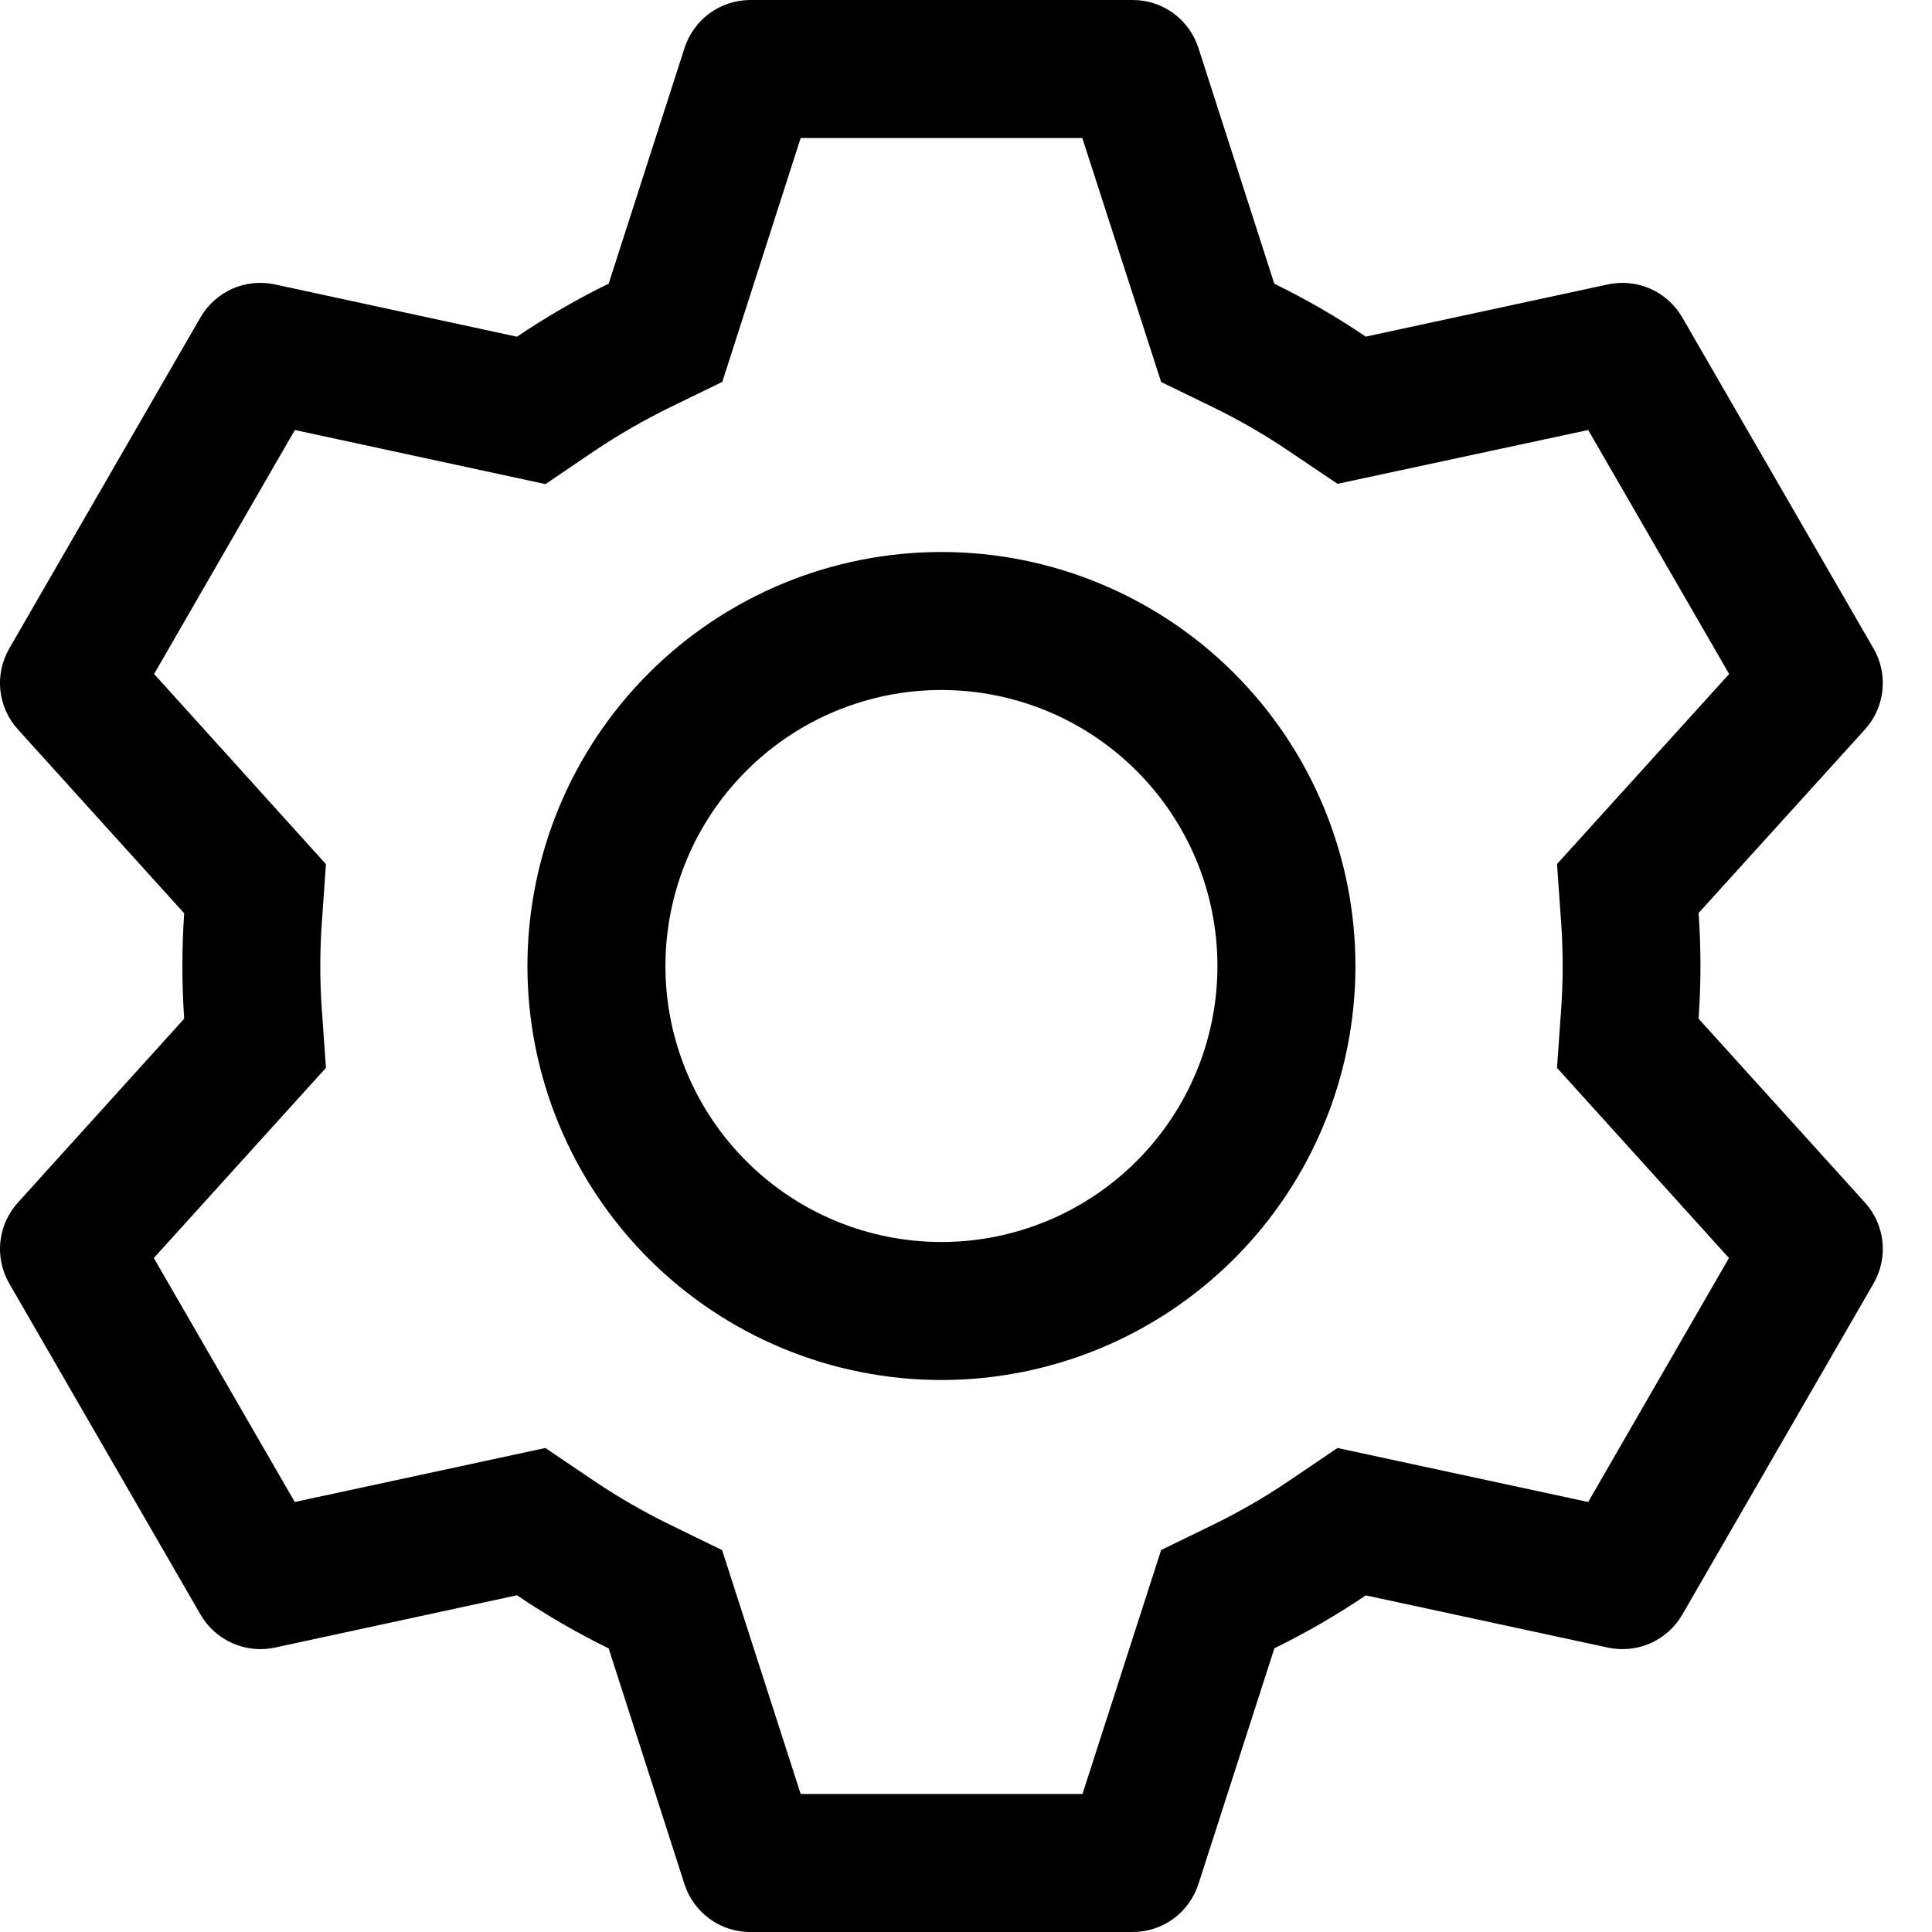
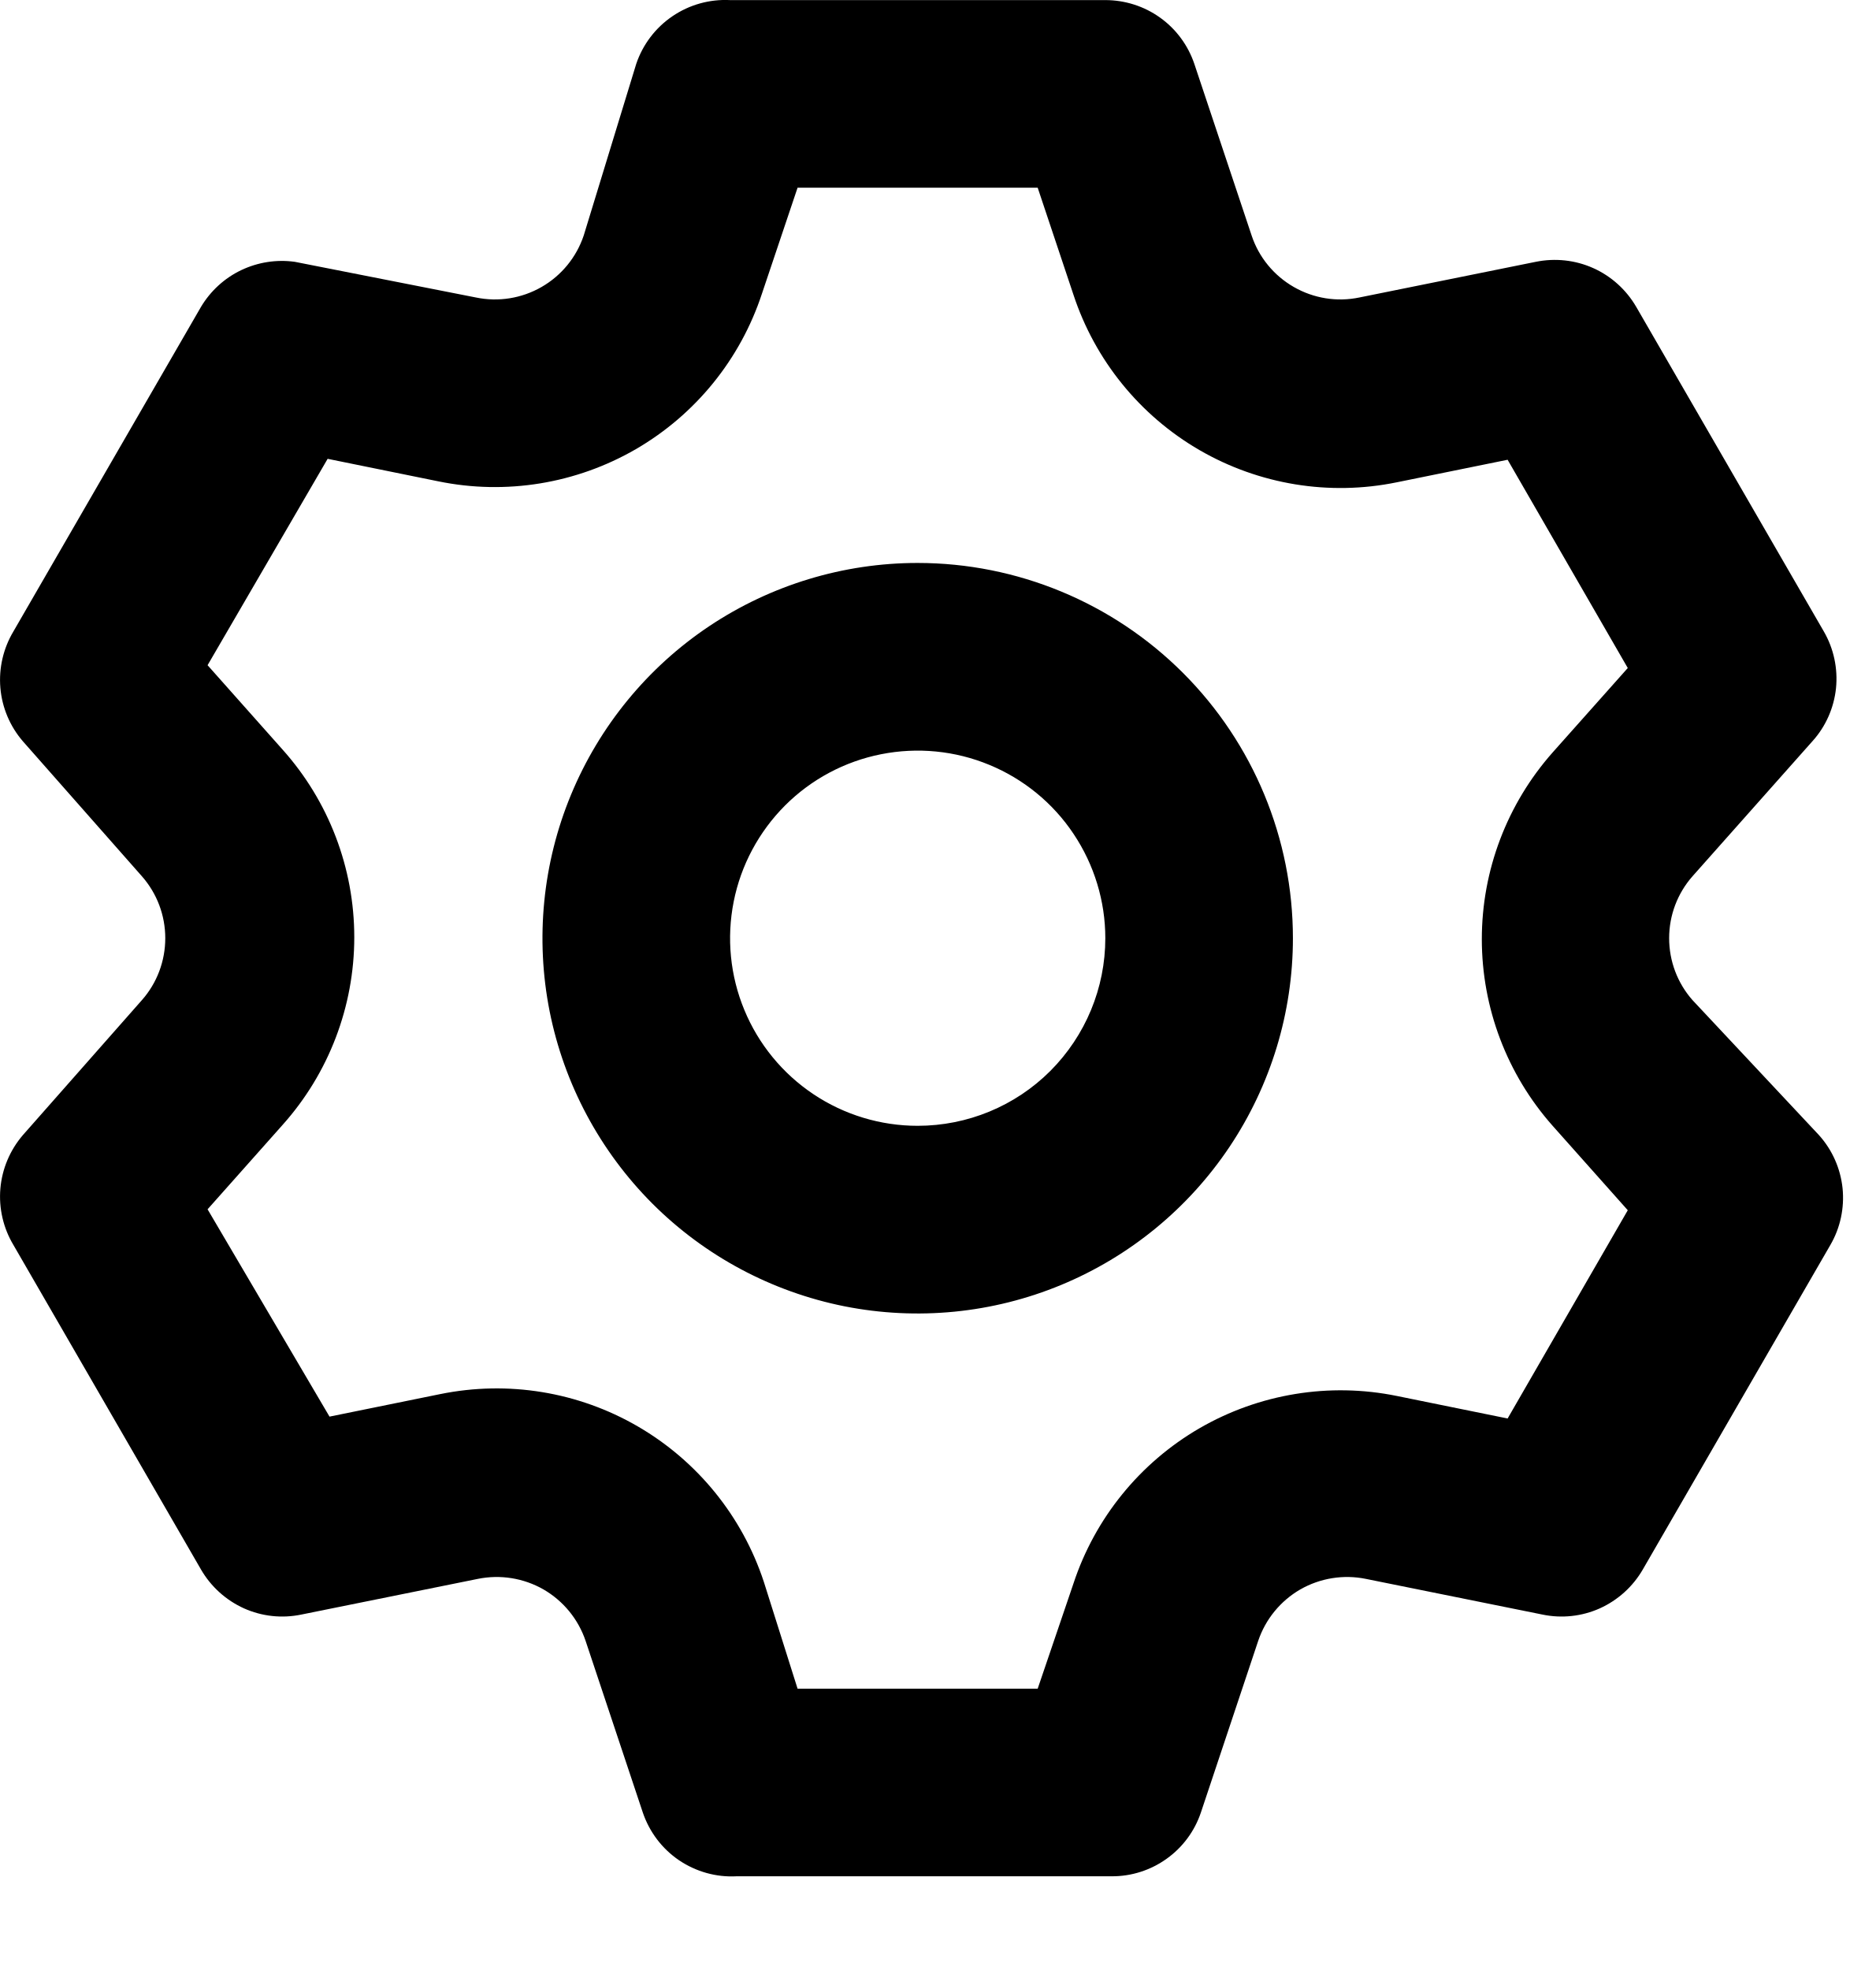
- <svg xmlns="http://www.w3.org/2000/svg" class="svgicon svgicon-setting" width="21" height="21" viewBox="0 0 21 21">
-   <path d="M12.312 0C12.471 5.00373e-06 12.625 0.05 12.754 0.144C12.882 0.237 12.977 0.369 13.026 0.52L13.851 3.084C14.197 3.253 14.529 3.444 14.845 3.659L17.479 3.091C17.635 3.058 17.796 3.075 17.942 3.14C18.087 3.205 18.207 3.314 18.286 3.451L20.365 7.05C20.445 7.188 20.478 7.347 20.461 7.505C20.444 7.663 20.378 7.811 20.271 7.929L18.463 9.924C18.49 10.306 18.49 10.691 18.463 11.073L20.271 13.071C20.378 13.189 20.444 13.337 20.461 13.495C20.478 13.653 20.445 13.812 20.365 13.95L18.286 17.55C18.207 17.687 18.086 17.796 17.941 17.861C17.796 17.925 17.634 17.942 17.479 17.909L14.845 17.341C14.53 17.555 14.197 17.747 13.852 17.916L13.026 20.48C12.977 20.631 12.882 20.762 12.754 20.856C12.625 20.95 12.471 21 12.312 21H8.154C7.995 21 7.84 20.95 7.712 20.856C7.584 20.762 7.488 20.631 7.44 20.48L6.616 17.918C6.271 17.748 5.937 17.555 5.619 17.34L2.986 17.909C2.831 17.942 2.669 17.925 2.524 17.86C2.379 17.795 2.258 17.686 2.179 17.549L0.1 13.95C0.021 13.812 -0.013 13.653 0.004 13.495C0.021 13.337 0.088 13.189 0.195 13.071L2.002 11.073C1.976 10.691 1.976 10.309 2.002 9.927L0.195 7.929C0.088 7.811 0.021 7.663 0.004 7.505C-0.013 7.347 0.021 7.188 0.1 7.05L2.179 3.45C2.259 3.313 2.379 3.204 2.524 3.139C2.669 3.075 2.831 3.058 2.986 3.091L5.619 3.66C5.937 3.446 6.27 3.252 6.616 3.083L7.441 0.52C7.49 0.37 7.585 0.238 7.712 0.145C7.84 0.051 7.994 0.001 8.152 0H12.31H12.312ZM11.763 1.5H8.703L7.851 4.151L7.276 4.431C6.994 4.569 6.721 4.727 6.46 4.902L5.929 5.262L3.205 4.674L1.675 7.326L3.543 9.393L3.498 10.029C3.476 10.343 3.476 10.657 3.498 10.971L3.543 11.607L1.672 13.674L3.204 16.326L5.928 15.739L6.459 16.098C6.72 16.273 6.992 16.431 7.275 16.569L7.849 16.849L8.703 19.5H11.766L12.621 16.848L13.194 16.569C13.476 16.431 13.748 16.274 14.008 16.098L14.538 15.739L17.263 16.326L18.793 13.674L16.924 11.607L16.969 10.971C16.991 10.657 16.991 10.342 16.969 10.027L16.924 9.392L18.795 7.326L17.263 4.674L14.538 5.259L14.008 4.902C13.748 4.726 13.476 4.569 13.194 4.431L12.621 4.152L11.764 1.5H11.763ZM10.233 6C11.426 6 12.571 6.474 13.415 7.318C14.259 8.162 14.733 9.307 14.733 10.5C14.733 11.694 14.259 12.838 13.415 13.682C12.571 14.526 11.426 15 10.233 15C9.039 15 7.895 14.526 7.051 13.682C6.207 12.838 5.733 11.694 5.733 10.5C5.733 9.307 6.207 8.162 7.051 7.318C7.895 6.474 9.039 6 10.233 6V6ZM10.233 7.5C9.437 7.5 8.674 7.816 8.112 8.379C7.549 8.941 7.233 9.704 7.233 10.5C7.233 11.296 7.549 12.059 8.112 12.621C8.674 13.184 9.437 13.5 10.233 13.5C11.028 13.5 11.791 13.184 12.354 12.621C12.917 12.059 13.233 11.296 13.233 10.5C13.233 9.704 12.917 8.941 12.354 8.379C11.791 7.816 11.028 7.5 10.233 7.5V7.5Z" />
+ <svg xmlns="http://www.w3.org/2000/svg" class="svgicon svgicon-setting" width="20" height="21" viewBox="0 0 20 21">
+   <path d="M18.044 10.661C17.883 10.479 17.795 10.244 17.795 10.001C17.795 9.758 17.883 9.524 18.044 9.341L19.323 7.901C19.465 7.744 19.552 7.546 19.574 7.336C19.595 7.126 19.55 6.914 19.444 6.731L17.444 3.271C17.338 3.089 17.178 2.944 16.986 2.858C16.794 2.772 16.58 2.749 16.373 2.791L14.493 3.171C14.254 3.221 14.005 3.181 13.793 3.059C13.582 2.938 13.421 2.743 13.344 2.511L12.733 0.681C12.666 0.483 12.539 0.31 12.368 0.188C12.198 0.066 11.993 0.001 11.784 0.001H7.783C7.565 -0.01 7.35 0.05 7.169 0.173C6.988 0.296 6.853 0.474 6.783 0.681L6.223 2.511C6.145 2.743 5.985 2.938 5.774 3.059C5.562 3.181 5.313 3.221 5.073 3.171L3.143 2.791C2.948 2.764 2.749 2.795 2.571 2.88C2.393 2.965 2.244 3.102 2.143 3.271L0.143 6.731C0.035 6.912 -0.014 7.122 0.004 7.333C0.022 7.543 0.106 7.742 0.243 7.901L1.513 9.341C1.674 9.524 1.762 9.758 1.762 10.001C1.762 10.244 1.674 10.479 1.513 10.661L0.243 12.101C0.106 12.261 0.022 12.46 0.004 12.67C-0.014 12.88 0.035 13.091 0.143 13.271L2.143 16.731C2.249 16.914 2.409 17.058 2.601 17.145C2.793 17.231 3.007 17.254 3.213 17.211L5.093 16.831C5.333 16.782 5.582 16.822 5.794 16.943C6.005 17.065 6.165 17.26 6.243 17.491L6.853 19.321C6.923 19.528 7.058 19.707 7.239 19.83C7.42 19.952 7.635 20.013 7.853 20.001H11.854C12.063 20.002 12.268 19.936 12.438 19.814C12.609 19.692 12.736 19.52 12.803 19.321L13.414 17.491C13.492 17.26 13.652 17.065 13.863 16.943C14.075 16.822 14.324 16.782 14.563 16.831L16.444 17.211C16.65 17.254 16.864 17.231 17.056 17.145C17.248 17.058 17.408 16.914 17.514 16.731L19.514 13.271C19.62 13.089 19.665 12.877 19.644 12.667C19.622 12.457 19.535 12.259 19.393 12.101L18.044 10.661ZM16.553 12.001L17.354 12.901L16.073 15.121L14.893 14.881C14.173 14.734 13.424 14.857 12.788 15.225C12.152 15.594 11.674 16.183 11.444 16.881L11.063 18.001H8.503L8.143 16.861C7.913 16.163 7.435 15.574 6.799 15.205C6.163 14.836 5.414 14.714 4.693 14.861L3.513 15.101L2.213 12.891L3.013 11.991C3.505 11.441 3.777 10.729 3.777 9.991C3.777 9.253 3.505 8.541 3.013 7.991L2.213 7.091L3.493 4.891L4.673 5.131C5.394 5.279 6.143 5.156 6.779 4.788C7.415 4.419 7.893 3.83 8.123 3.131L8.503 2.001H11.063L11.444 3.141C11.674 3.84 12.152 4.429 12.788 4.798C13.424 5.166 14.173 5.289 14.893 5.141L16.073 4.901L17.354 7.121L16.553 8.021C16.067 8.57 15.798 9.278 15.798 10.011C15.798 10.745 16.067 11.453 16.553 12.001V12.001ZM9.783 6.001C8.992 6.001 8.219 6.236 7.561 6.675C6.903 7.115 6.391 7.74 6.088 8.471C5.785 9.202 5.706 10.006 5.86 10.782C6.015 11.558 6.396 12.27 6.955 12.83C7.514 13.389 8.227 13.77 9.003 13.925C9.779 14.079 10.583 14 11.314 13.697C12.045 13.394 12.67 12.881 13.109 12.224C13.549 11.566 13.784 10.793 13.784 10.001C13.784 8.94 13.362 7.923 12.612 7.173C11.862 6.423 10.844 6.001 9.783 6.001V6.001ZM9.783 12.001C9.388 12.001 9.001 11.884 8.672 11.664C8.343 11.444 8.087 11.132 7.936 10.767C7.784 10.401 7.745 9.999 7.822 9.611C7.899 9.223 8.09 8.867 8.369 8.587C8.649 8.307 9.005 8.117 9.393 8.04C9.781 7.963 10.183 8.002 10.549 8.154C10.914 8.305 11.227 8.561 11.446 8.89C11.666 9.219 11.784 9.606 11.784 10.001C11.784 10.532 11.573 11.04 11.198 11.416C10.823 11.791 10.314 12.001 9.783 12.001Z" />
</svg>
